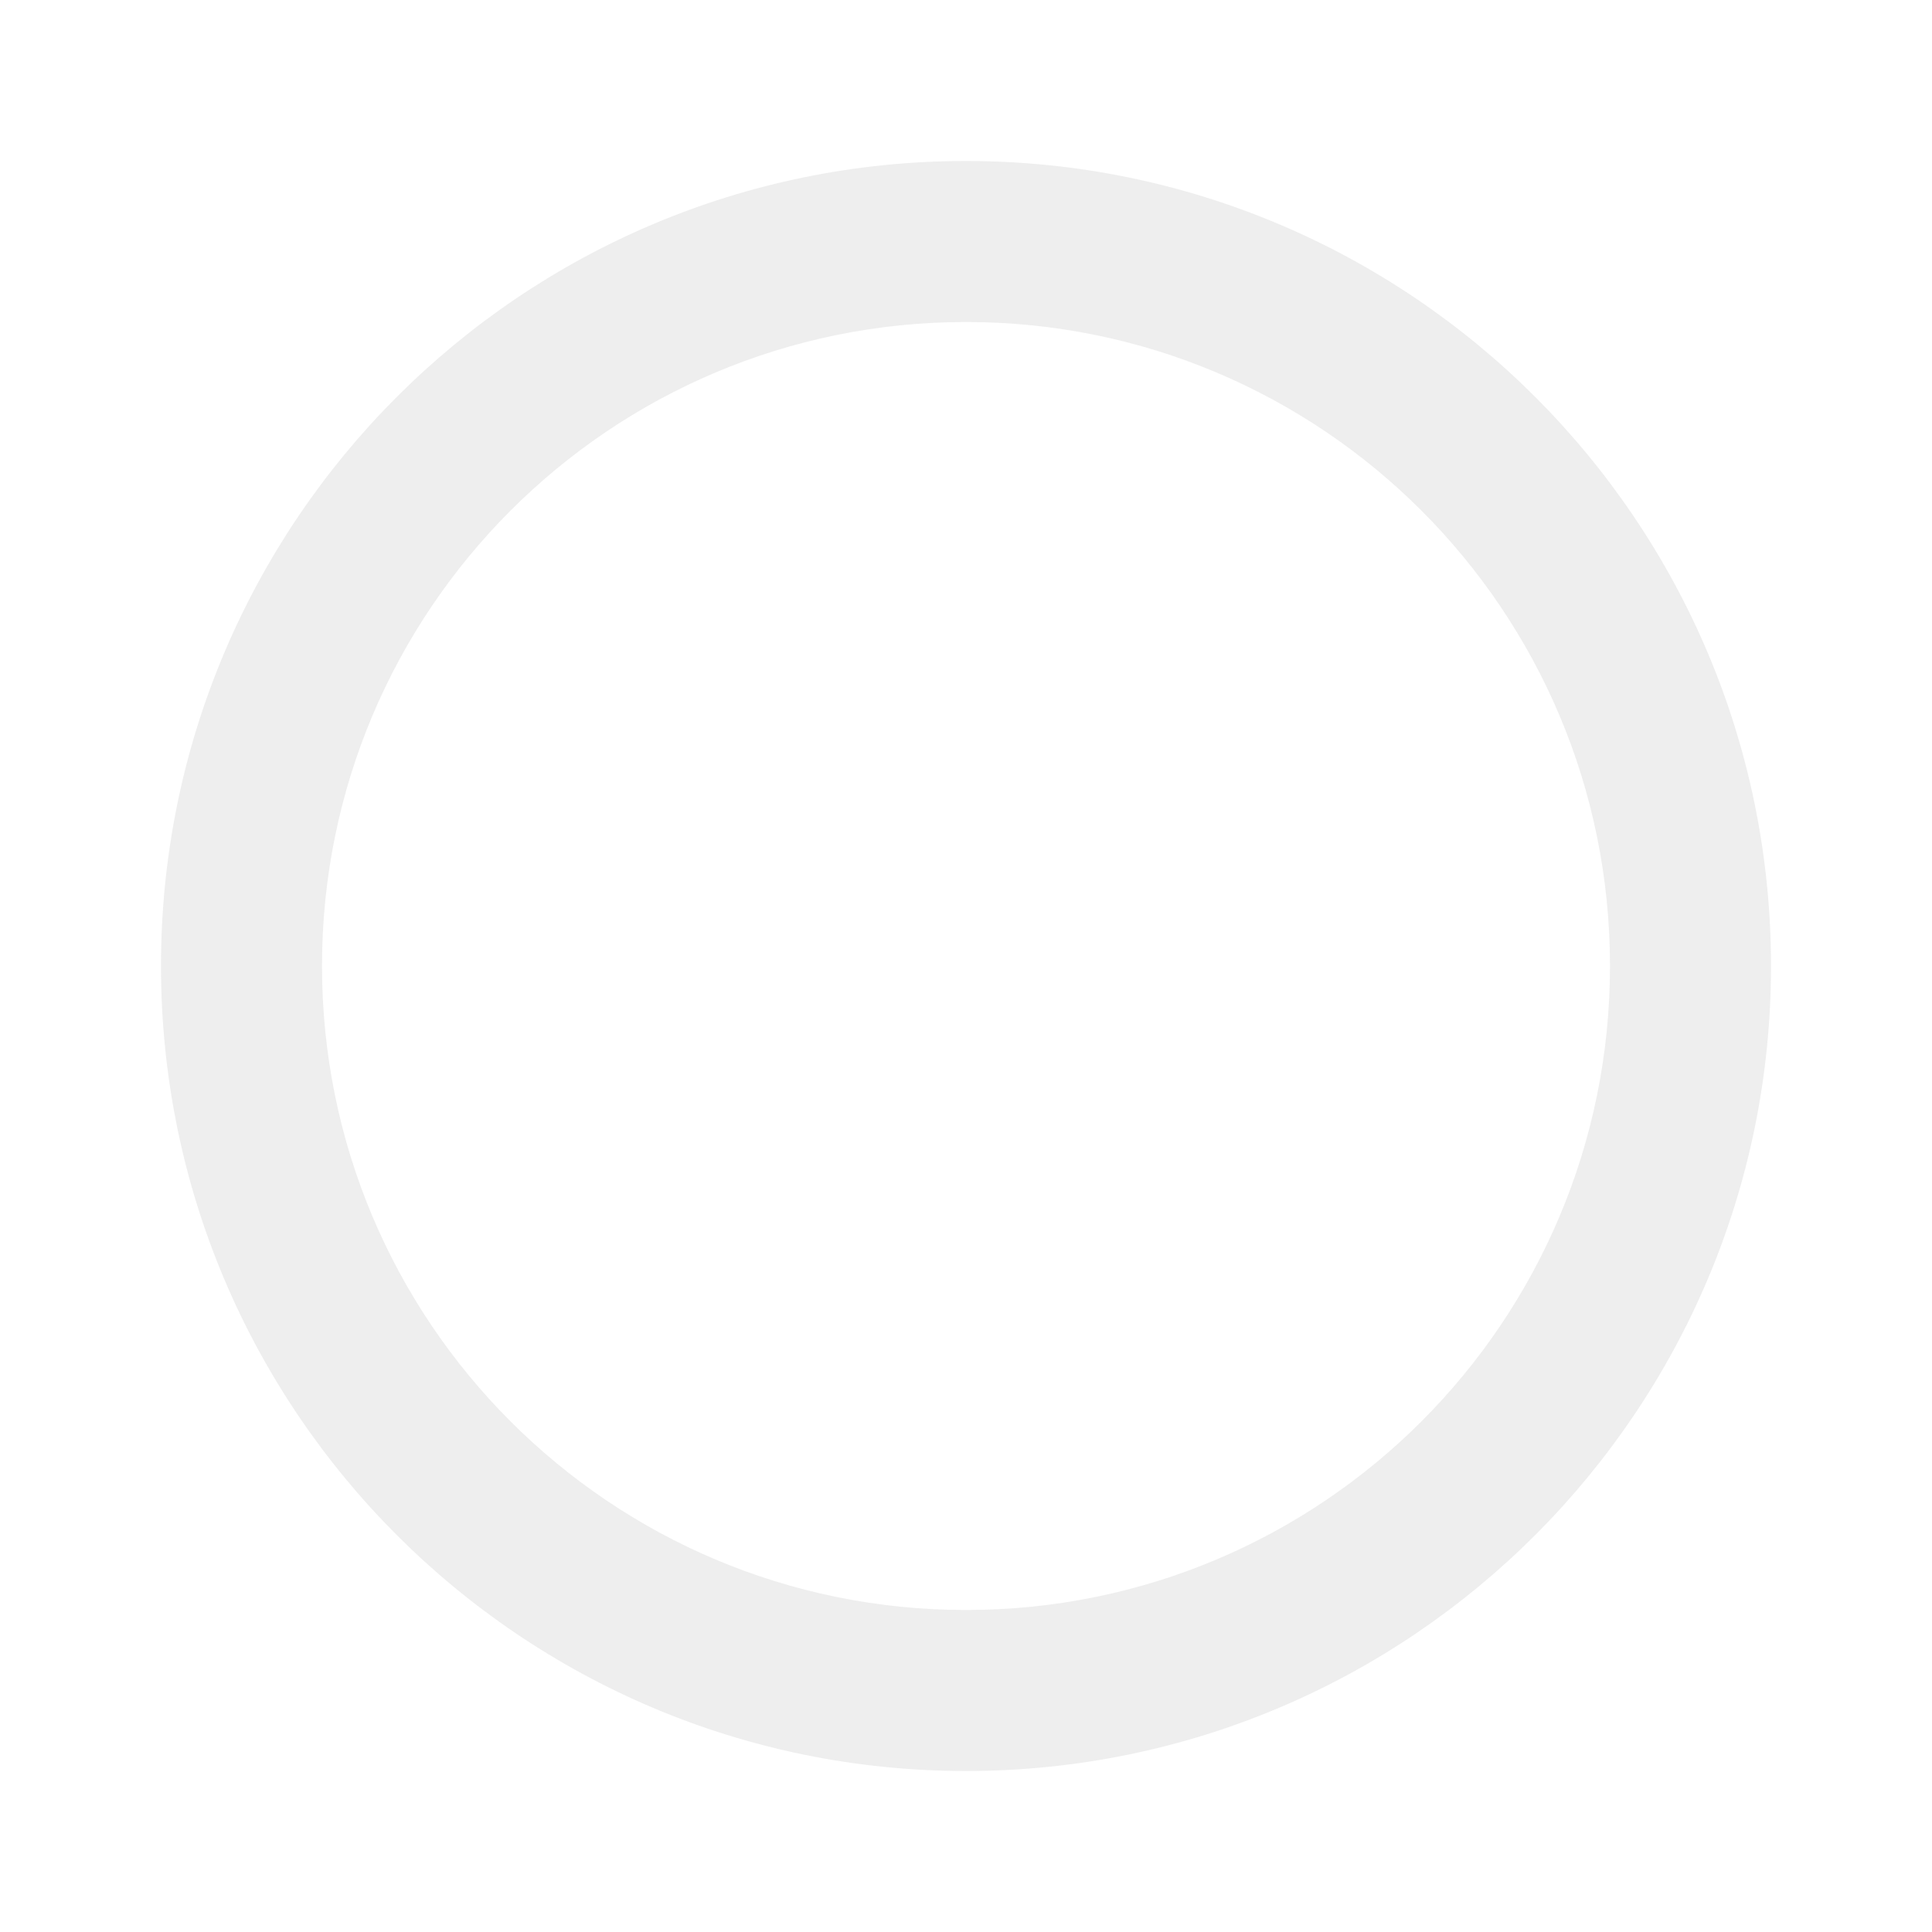
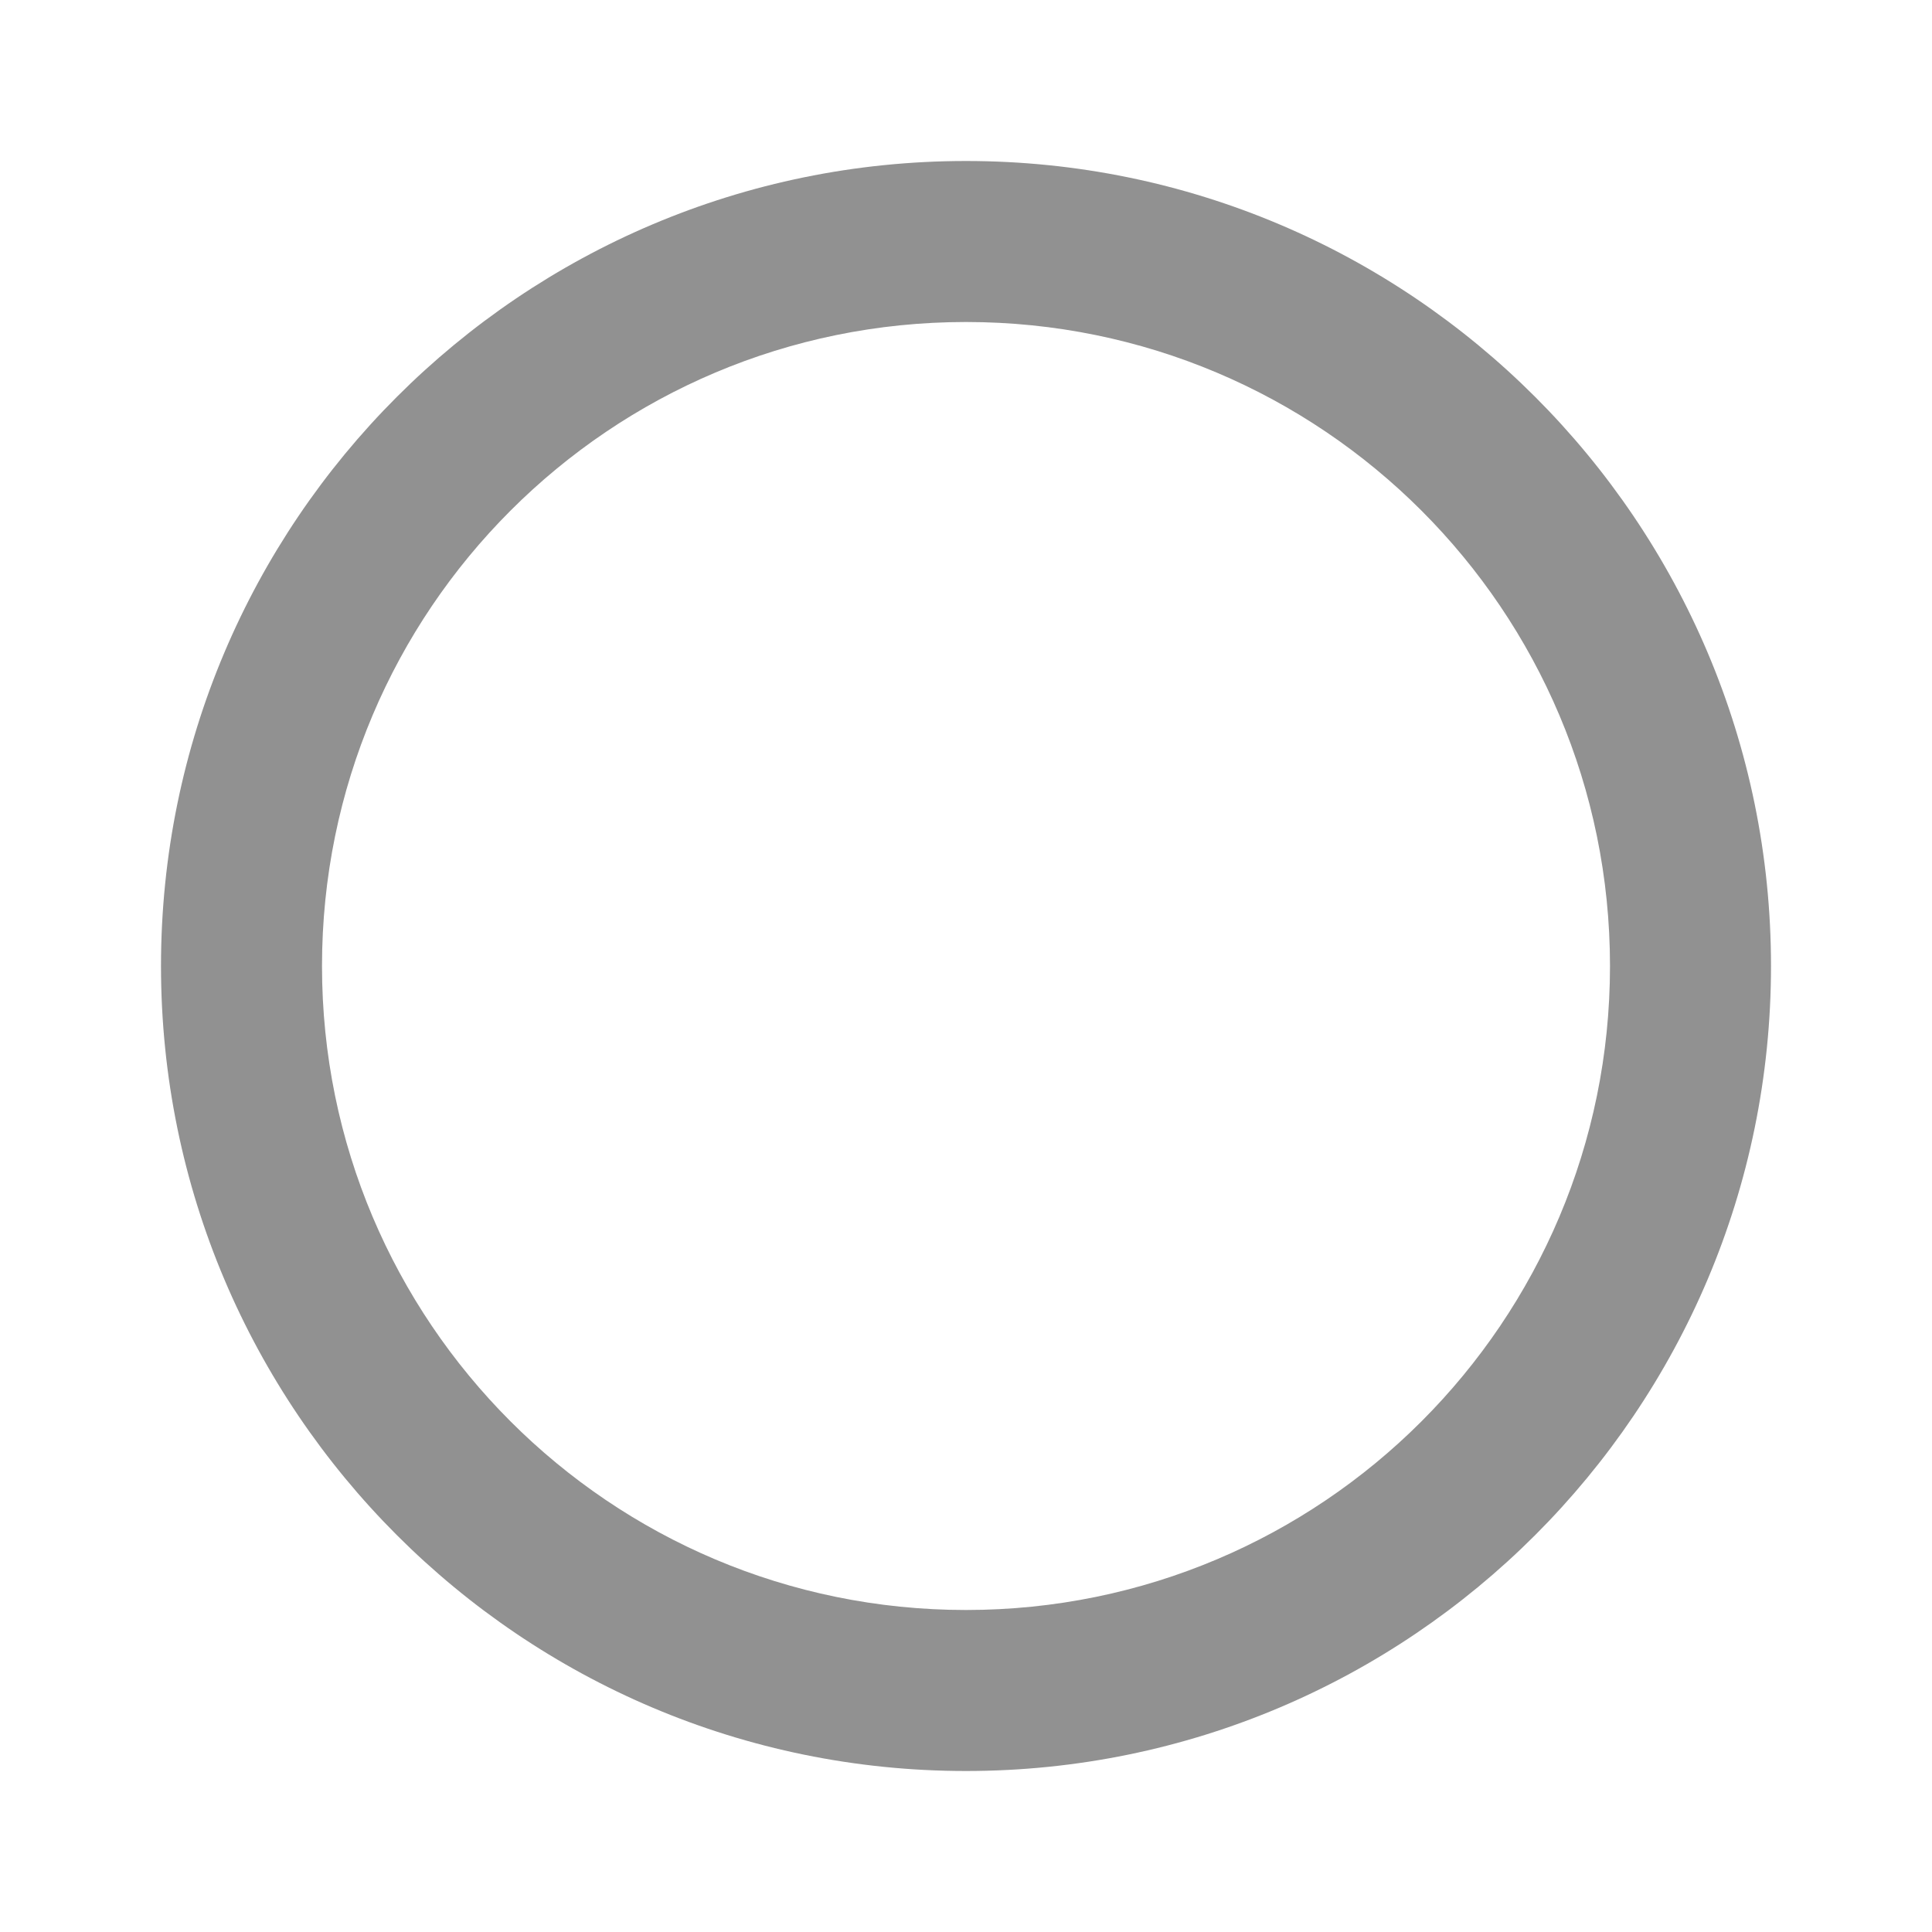
<svg xmlns="http://www.w3.org/2000/svg" width="24" height="24" fill="#000000" opacity=".54" version="1.1" viewBox="0 0 24 24">
-   <path d="m12 2c-5.52 0-10 4.48-10 10s4.48 10 10 10 10-4.48 10-10-4.48-10-10-10zm0 18c-4.42 0-8-3.58-8-8s3.58-8 8-8 8 3.58 8 8-3.58 8-8 8z" fill="#dfdfdf" />
+   <path d="m12 2c-5.52 0-10 4.48-10 10s4.48 10 10 10 10-4.48 10-10-4.48-10-10-10zm0 18c-4.42 0-8-3.58-8-8s3.58-8 8-8 8 3.58 8 8-3.58 8-8 8z" fill="#333333" />
</svg>
